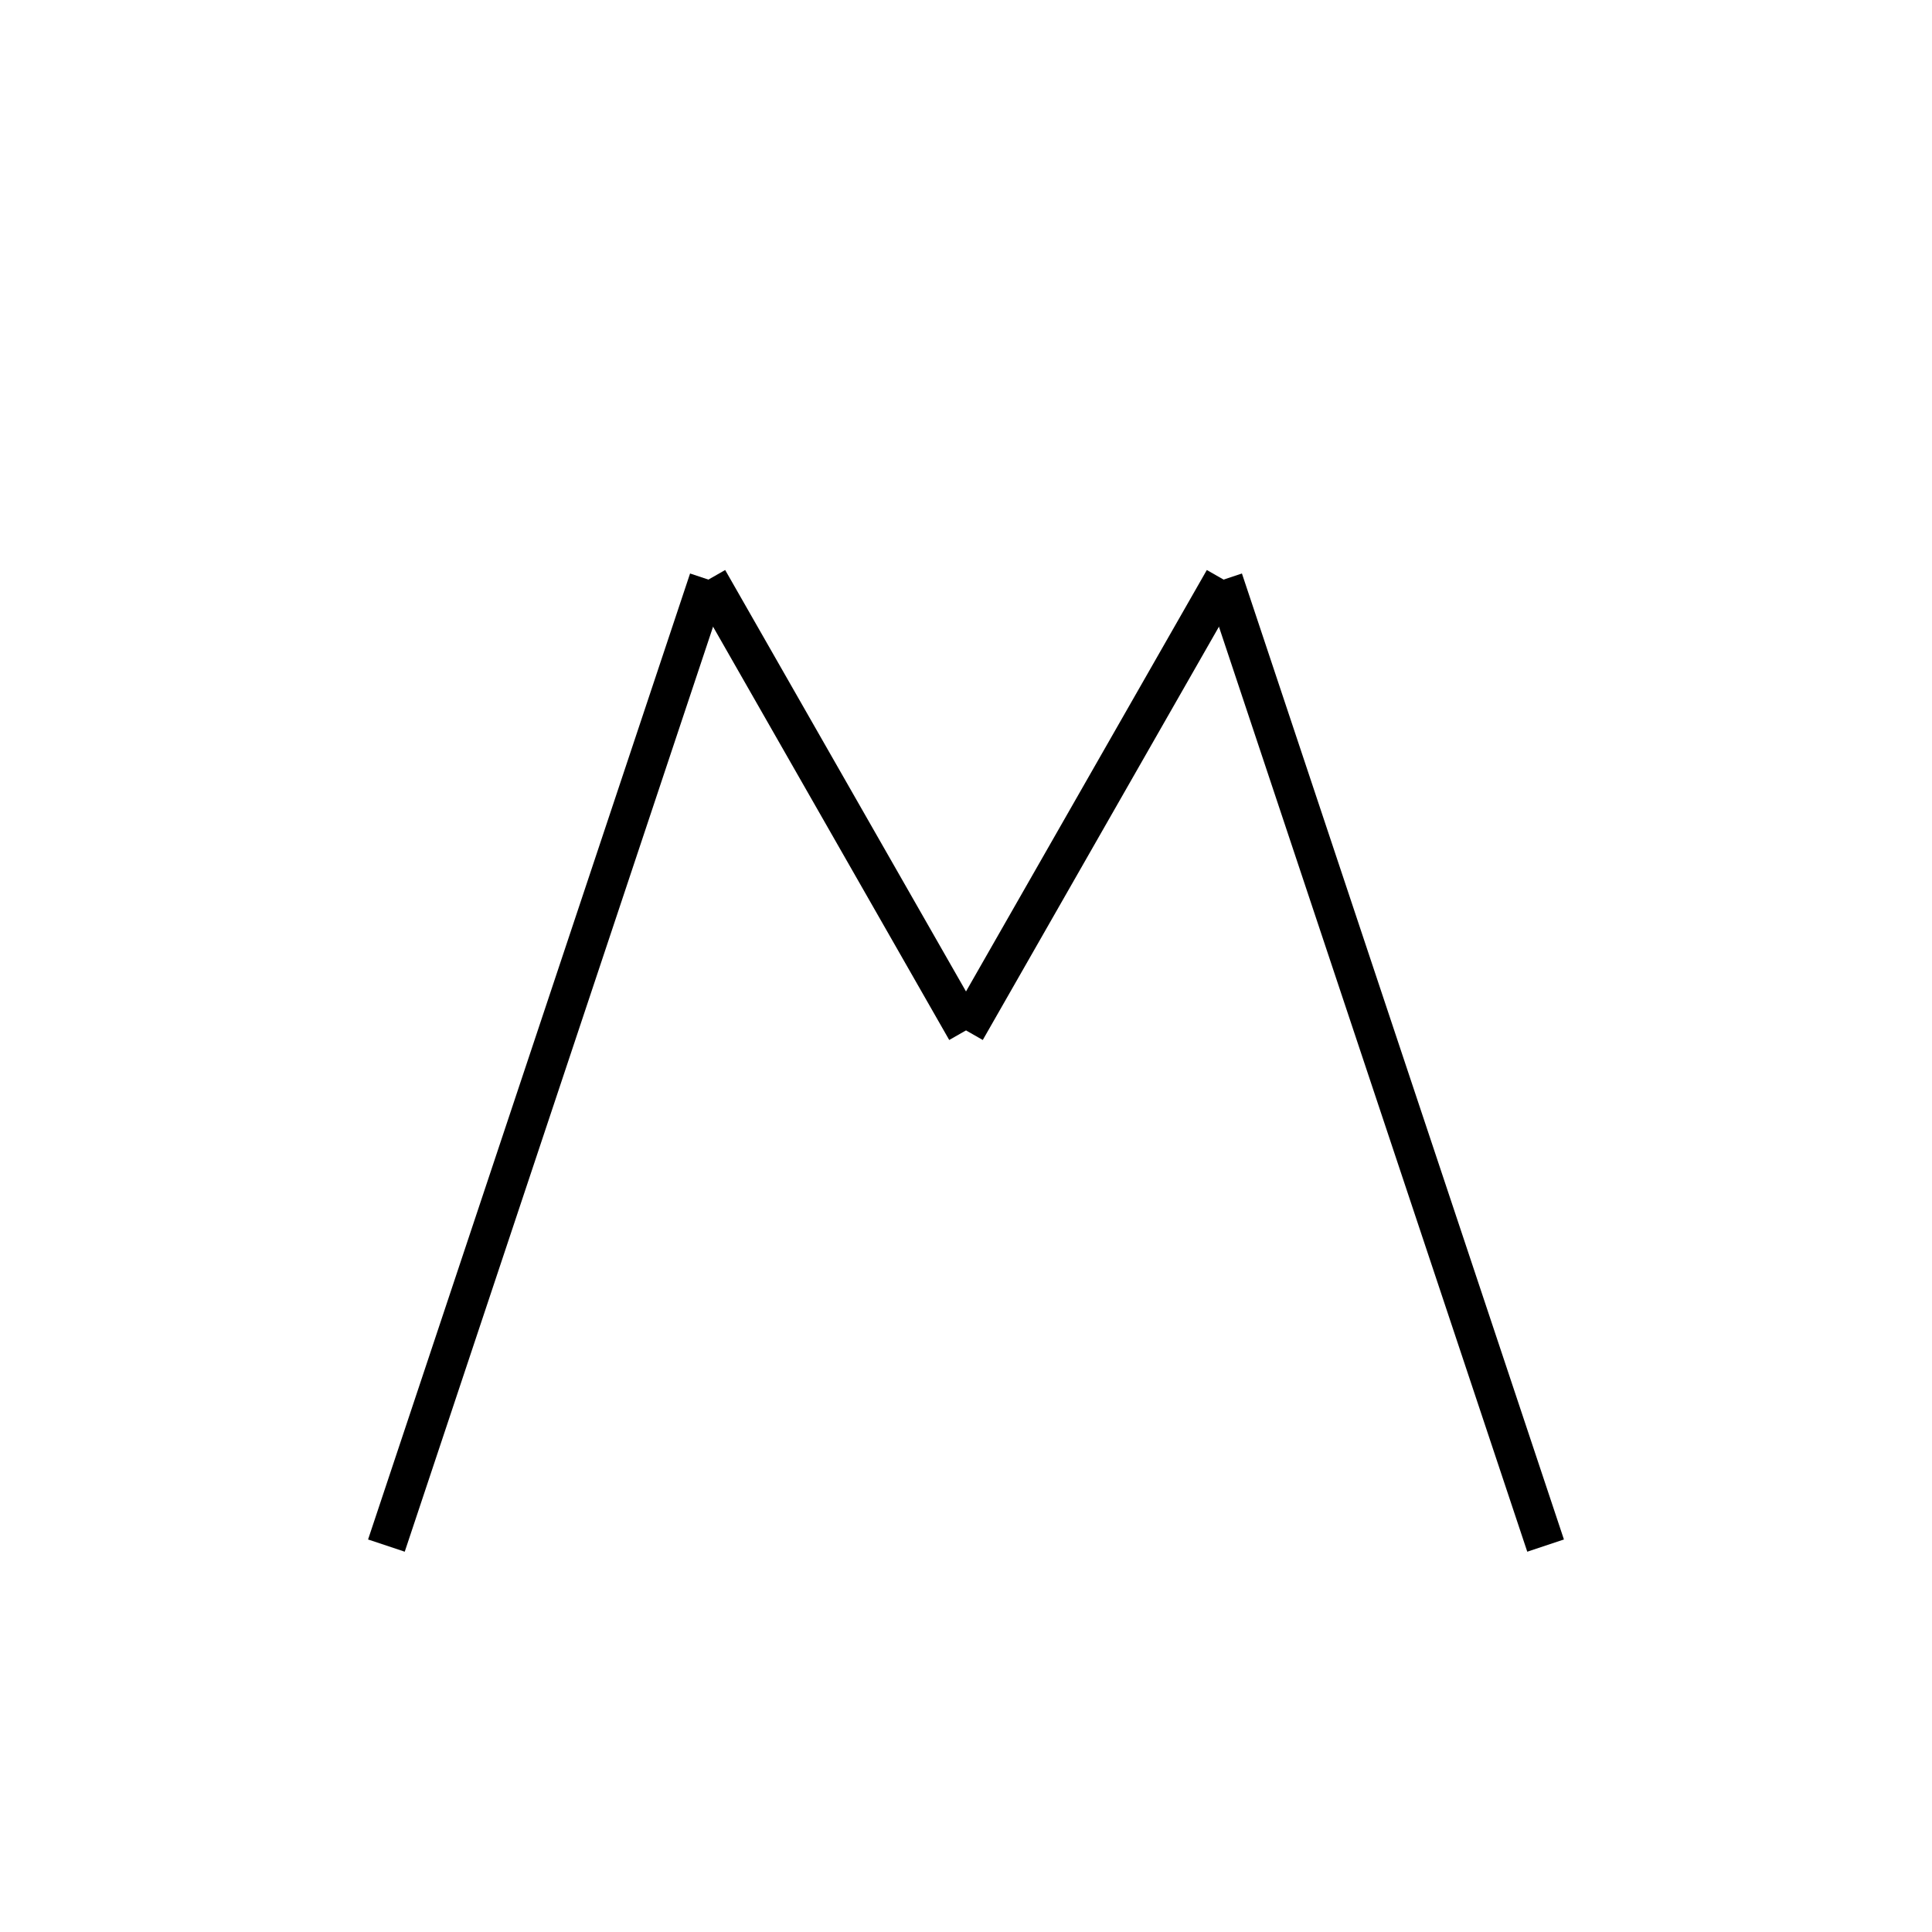
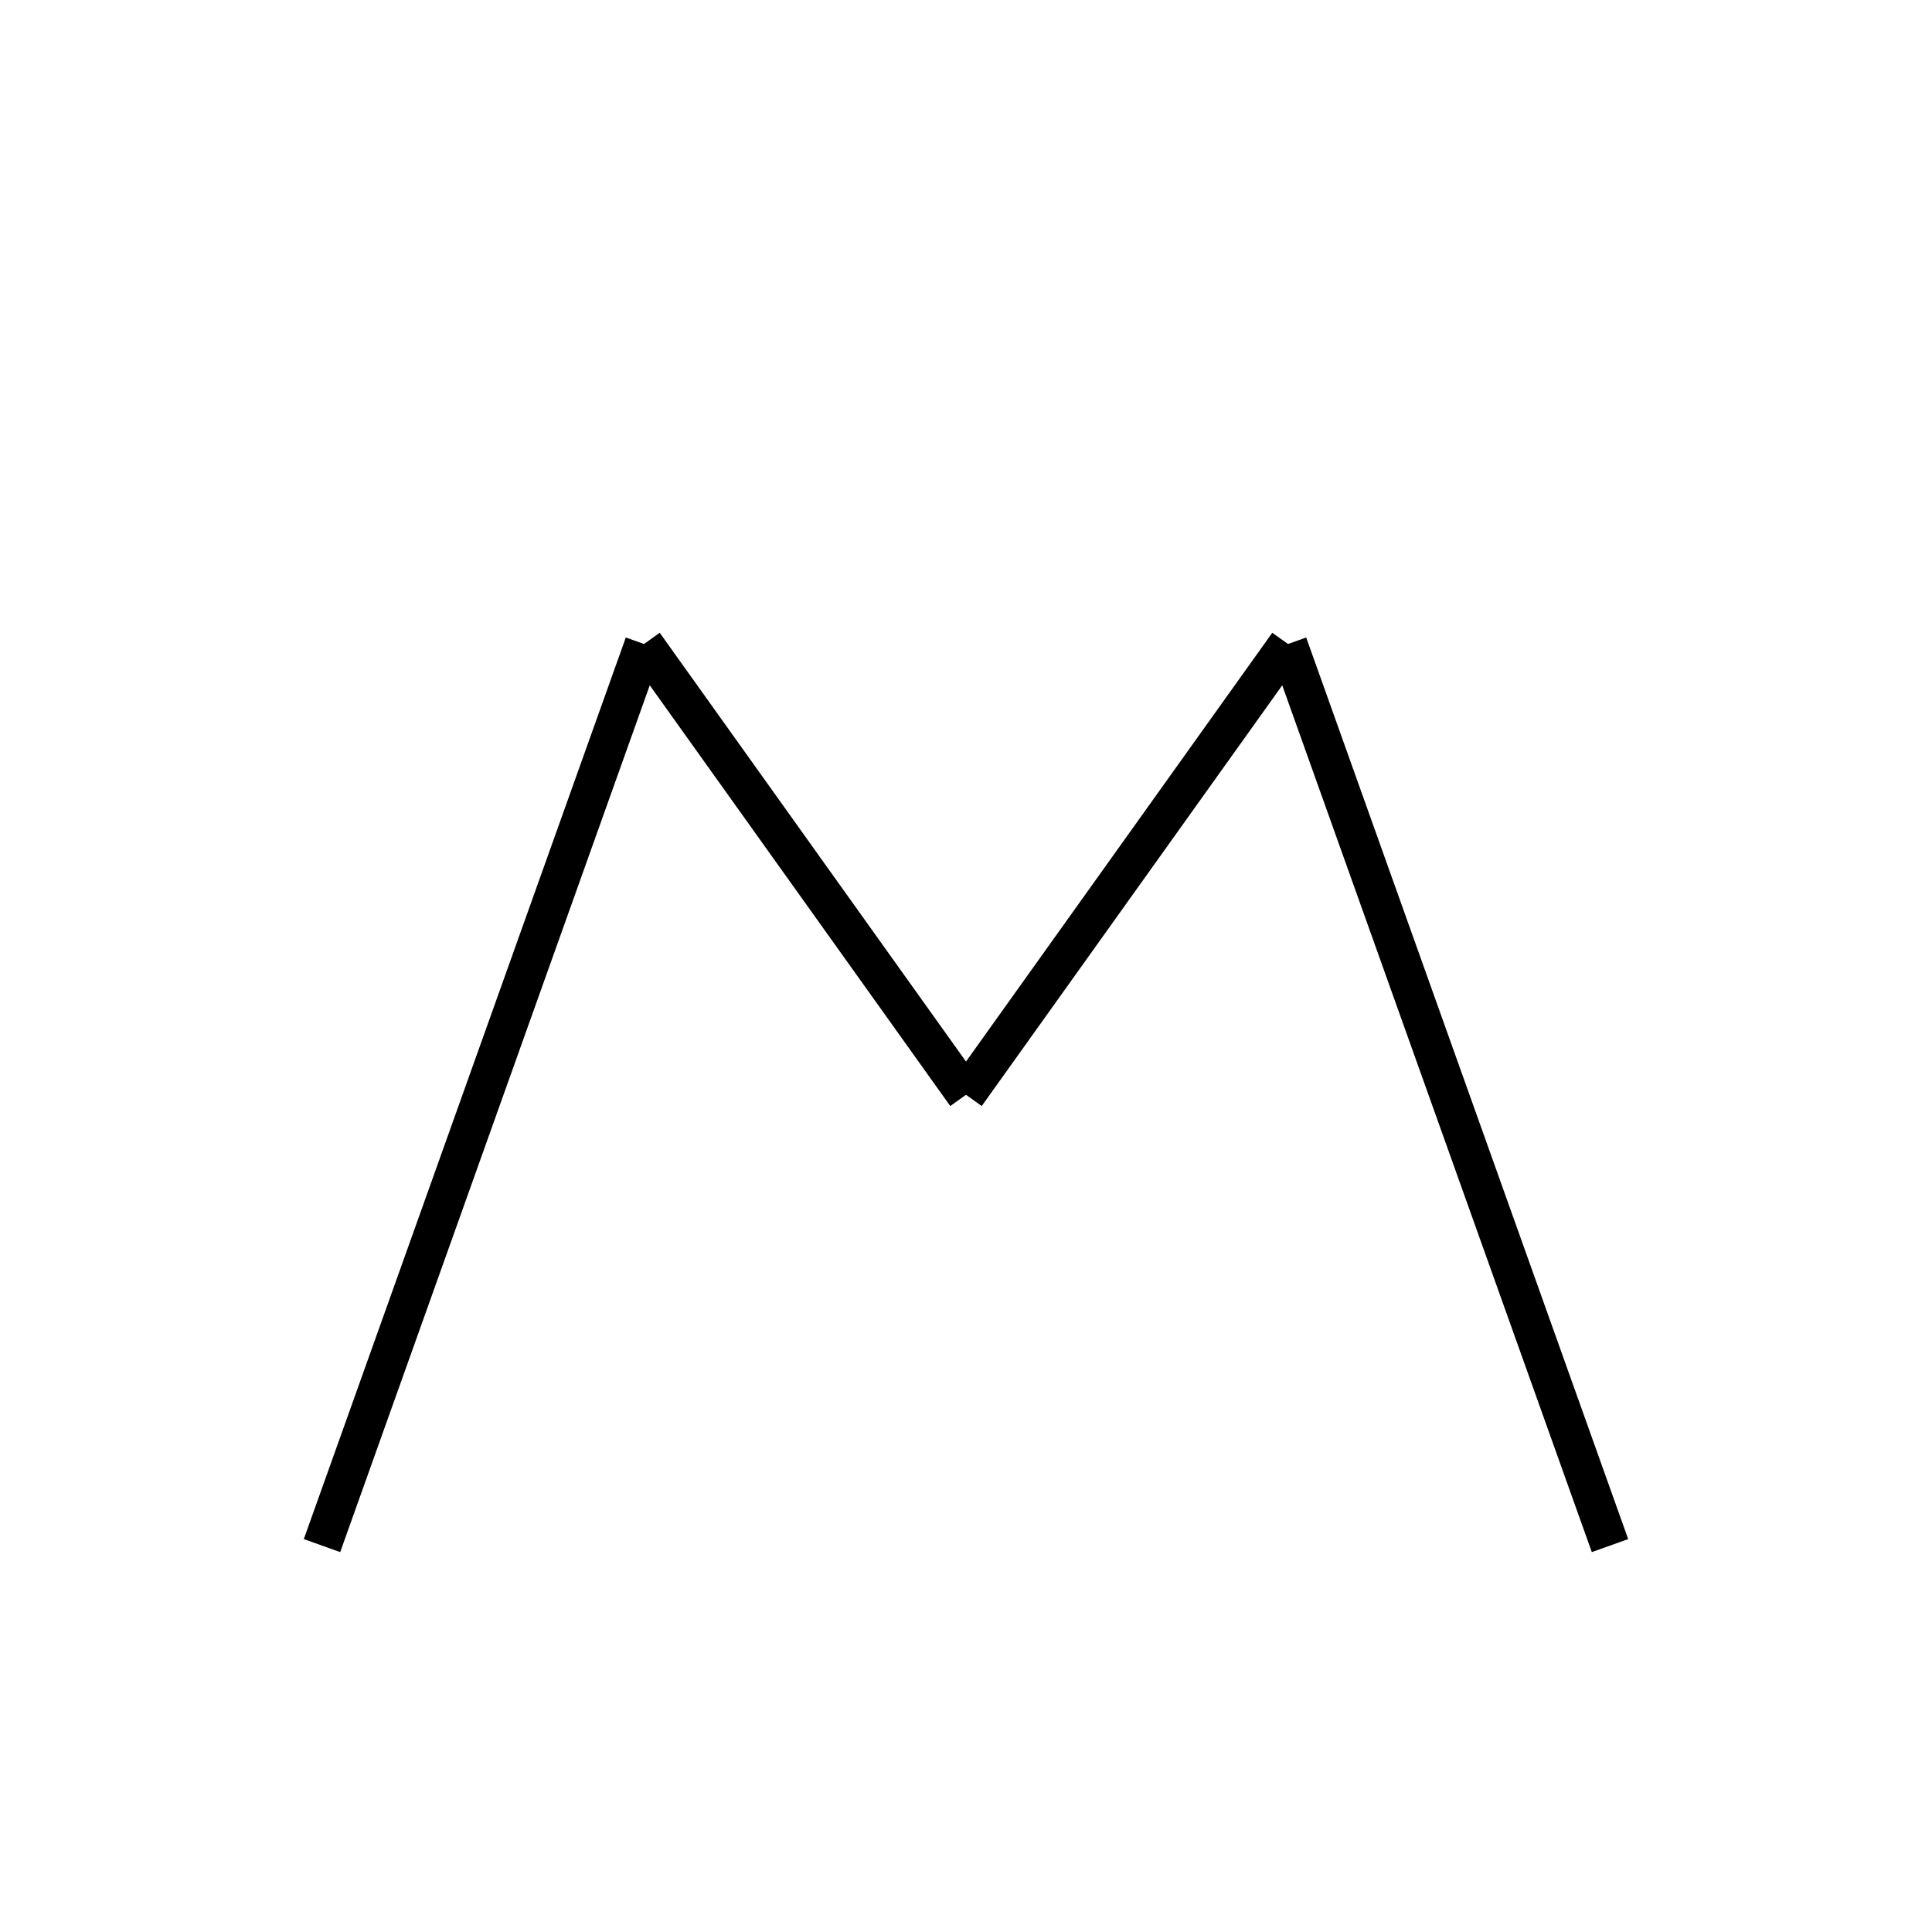
<svg xmlns="http://www.w3.org/2000/svg" viewBox="0 0 600 600">
-   <path d="M 120 480 L 220 180" fill="none" stroke="black" stroke-width="12" stroke-linecap="butt" stroke-linejoin="miter" />
-   <path d="M 220 180 L 300 320" fill="none" stroke="black" stroke-width="12" stroke-linecap="butt" stroke-linejoin="miter" />
-   <path d="M 300 320 L 380 180" fill="none" stroke="black" stroke-width="12" stroke-linecap="butt" stroke-linejoin="miter" />
-   <path d="M 380 180 L 480 480" fill="none" stroke="black" stroke-width="12" stroke-linecap="butt" stroke-linejoin="miter" />
+   <path d="M 100 480 L 200 200" fill="none" stroke="black" stroke-width="12" stroke-linecap="butt" stroke-linejoin="miter" />
+   <path d="M 200 200 L 300 340" fill="none" stroke="black" stroke-width="12" stroke-linecap="butt" stroke-linejoin="miter" />
+   <path d="M 300 340 L 400 200" fill="none" stroke="black" stroke-width="12" stroke-linecap="butt" stroke-linejoin="miter" />
+   <path d="M 400 200 L 500 480" fill="none" stroke="black" stroke-width="12" stroke-linecap="butt" stroke-linejoin="miter" />
</svg>
